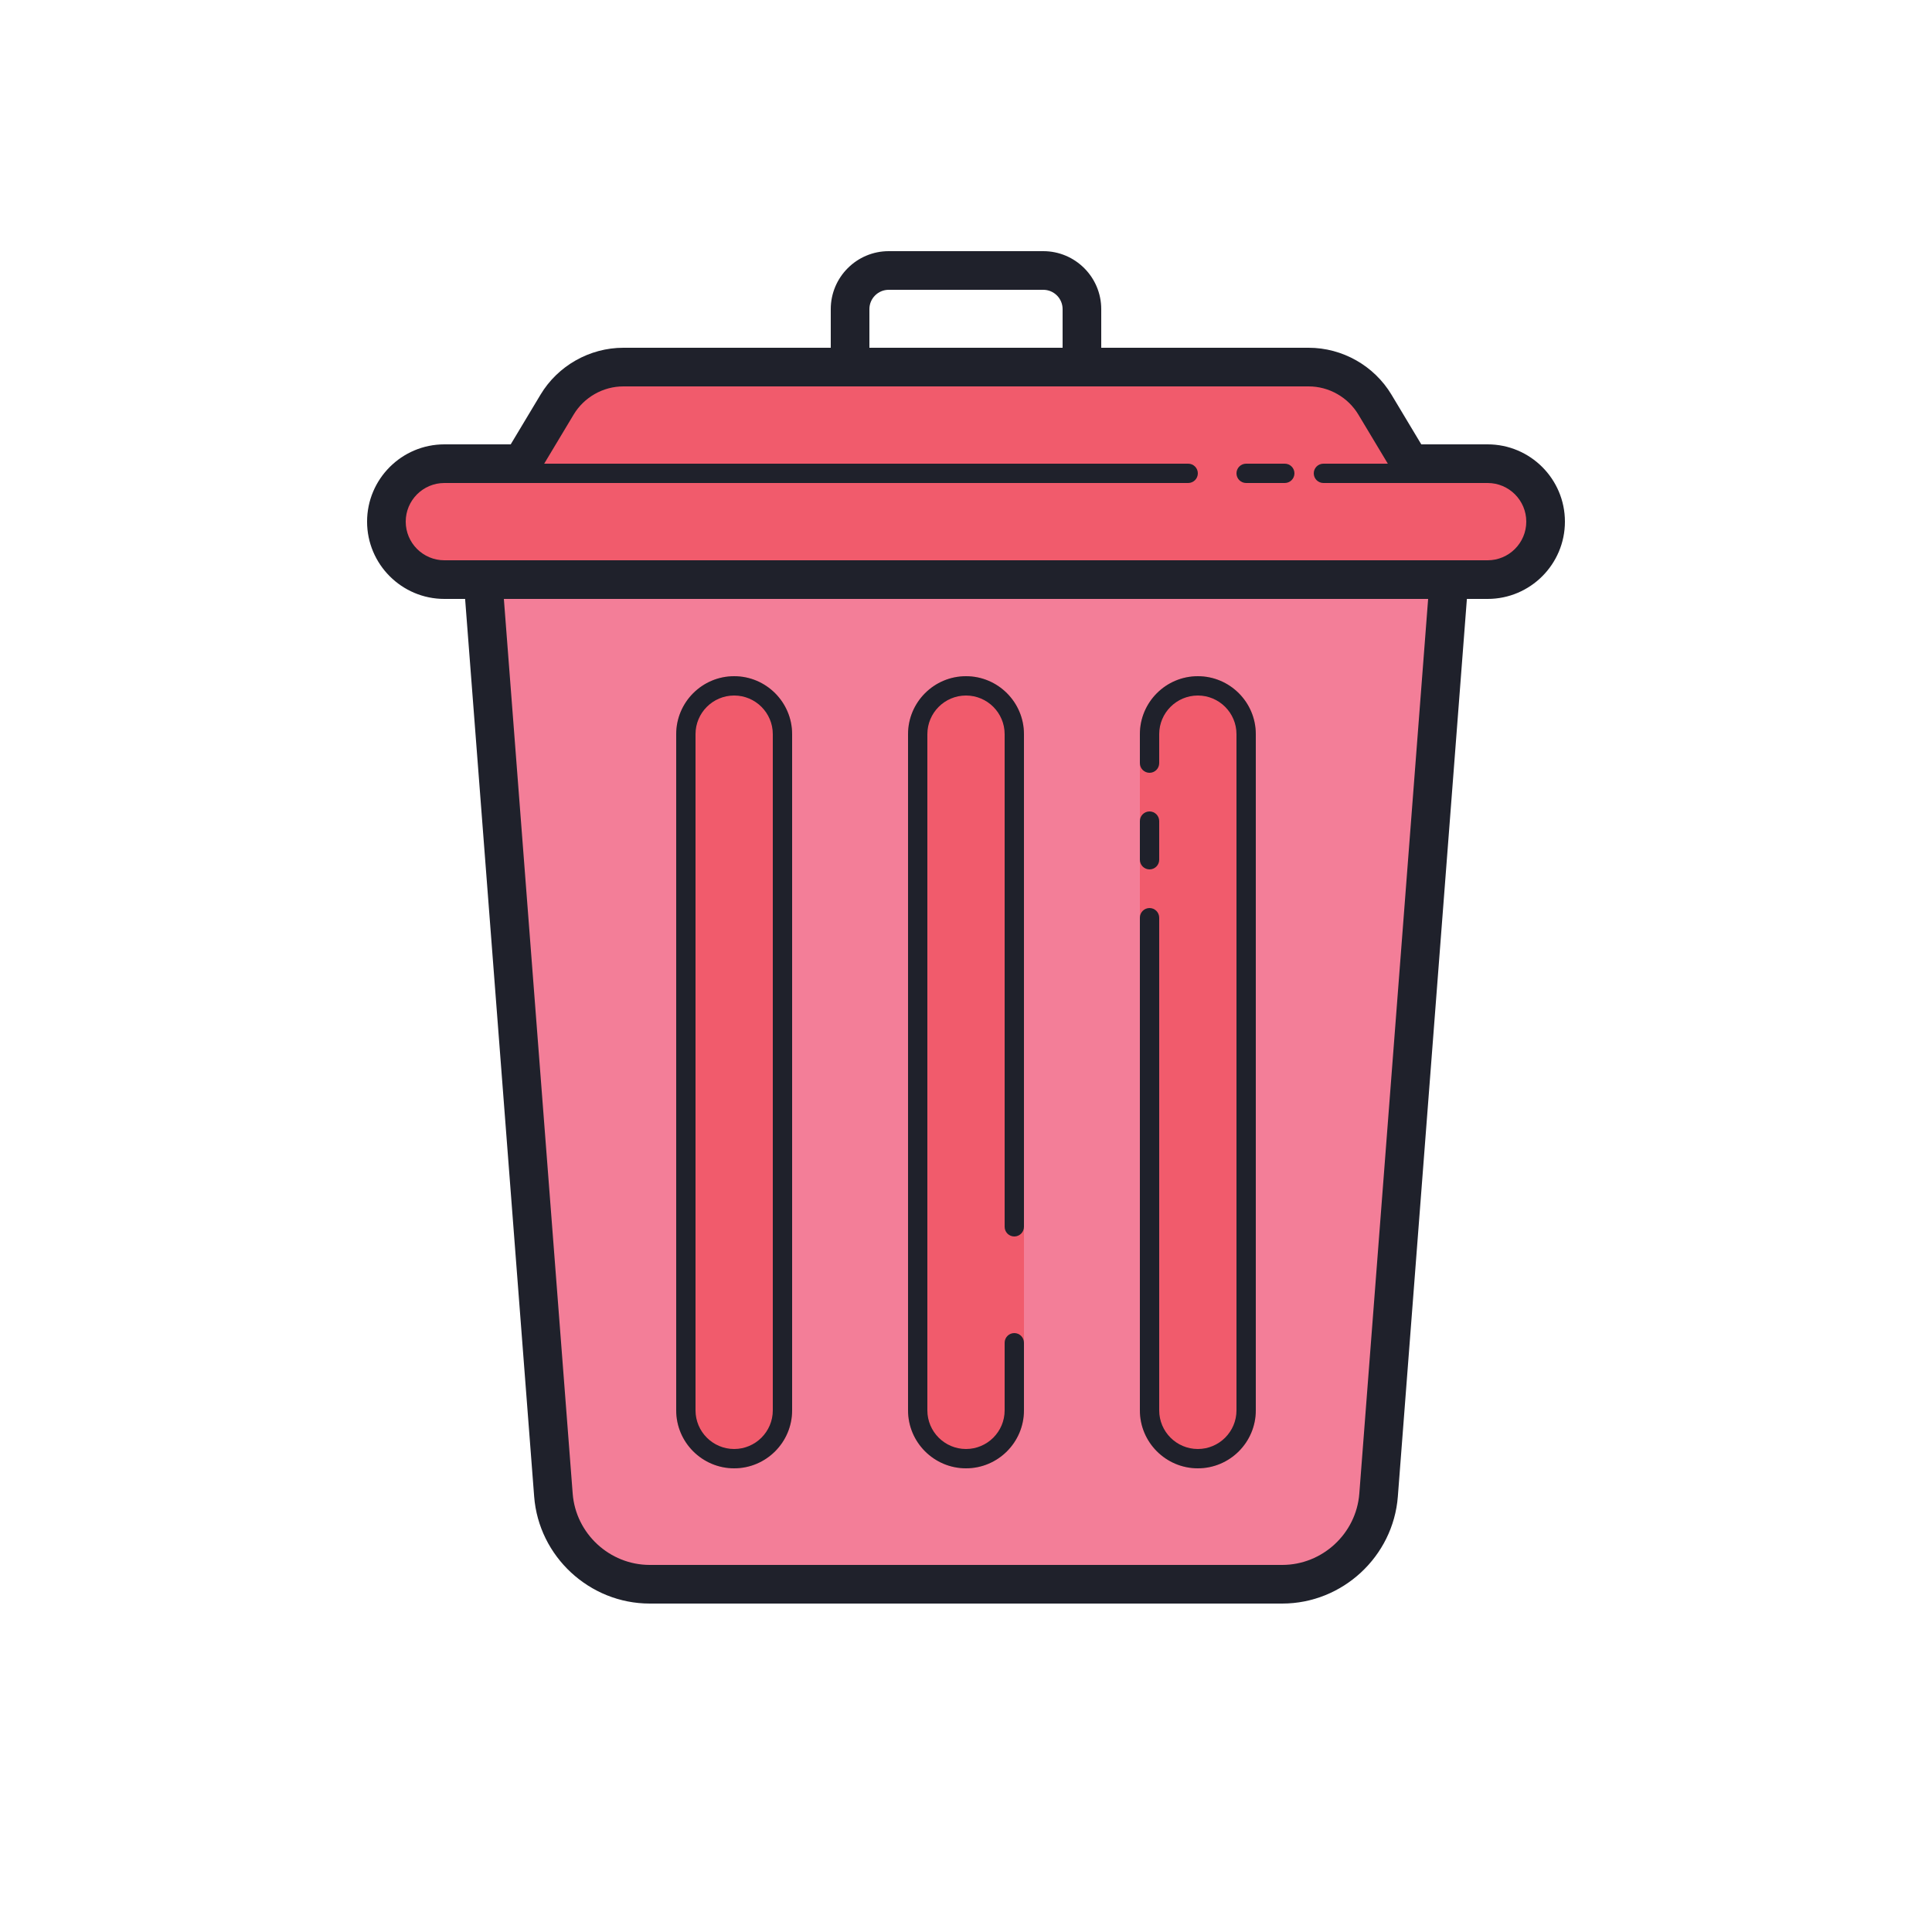
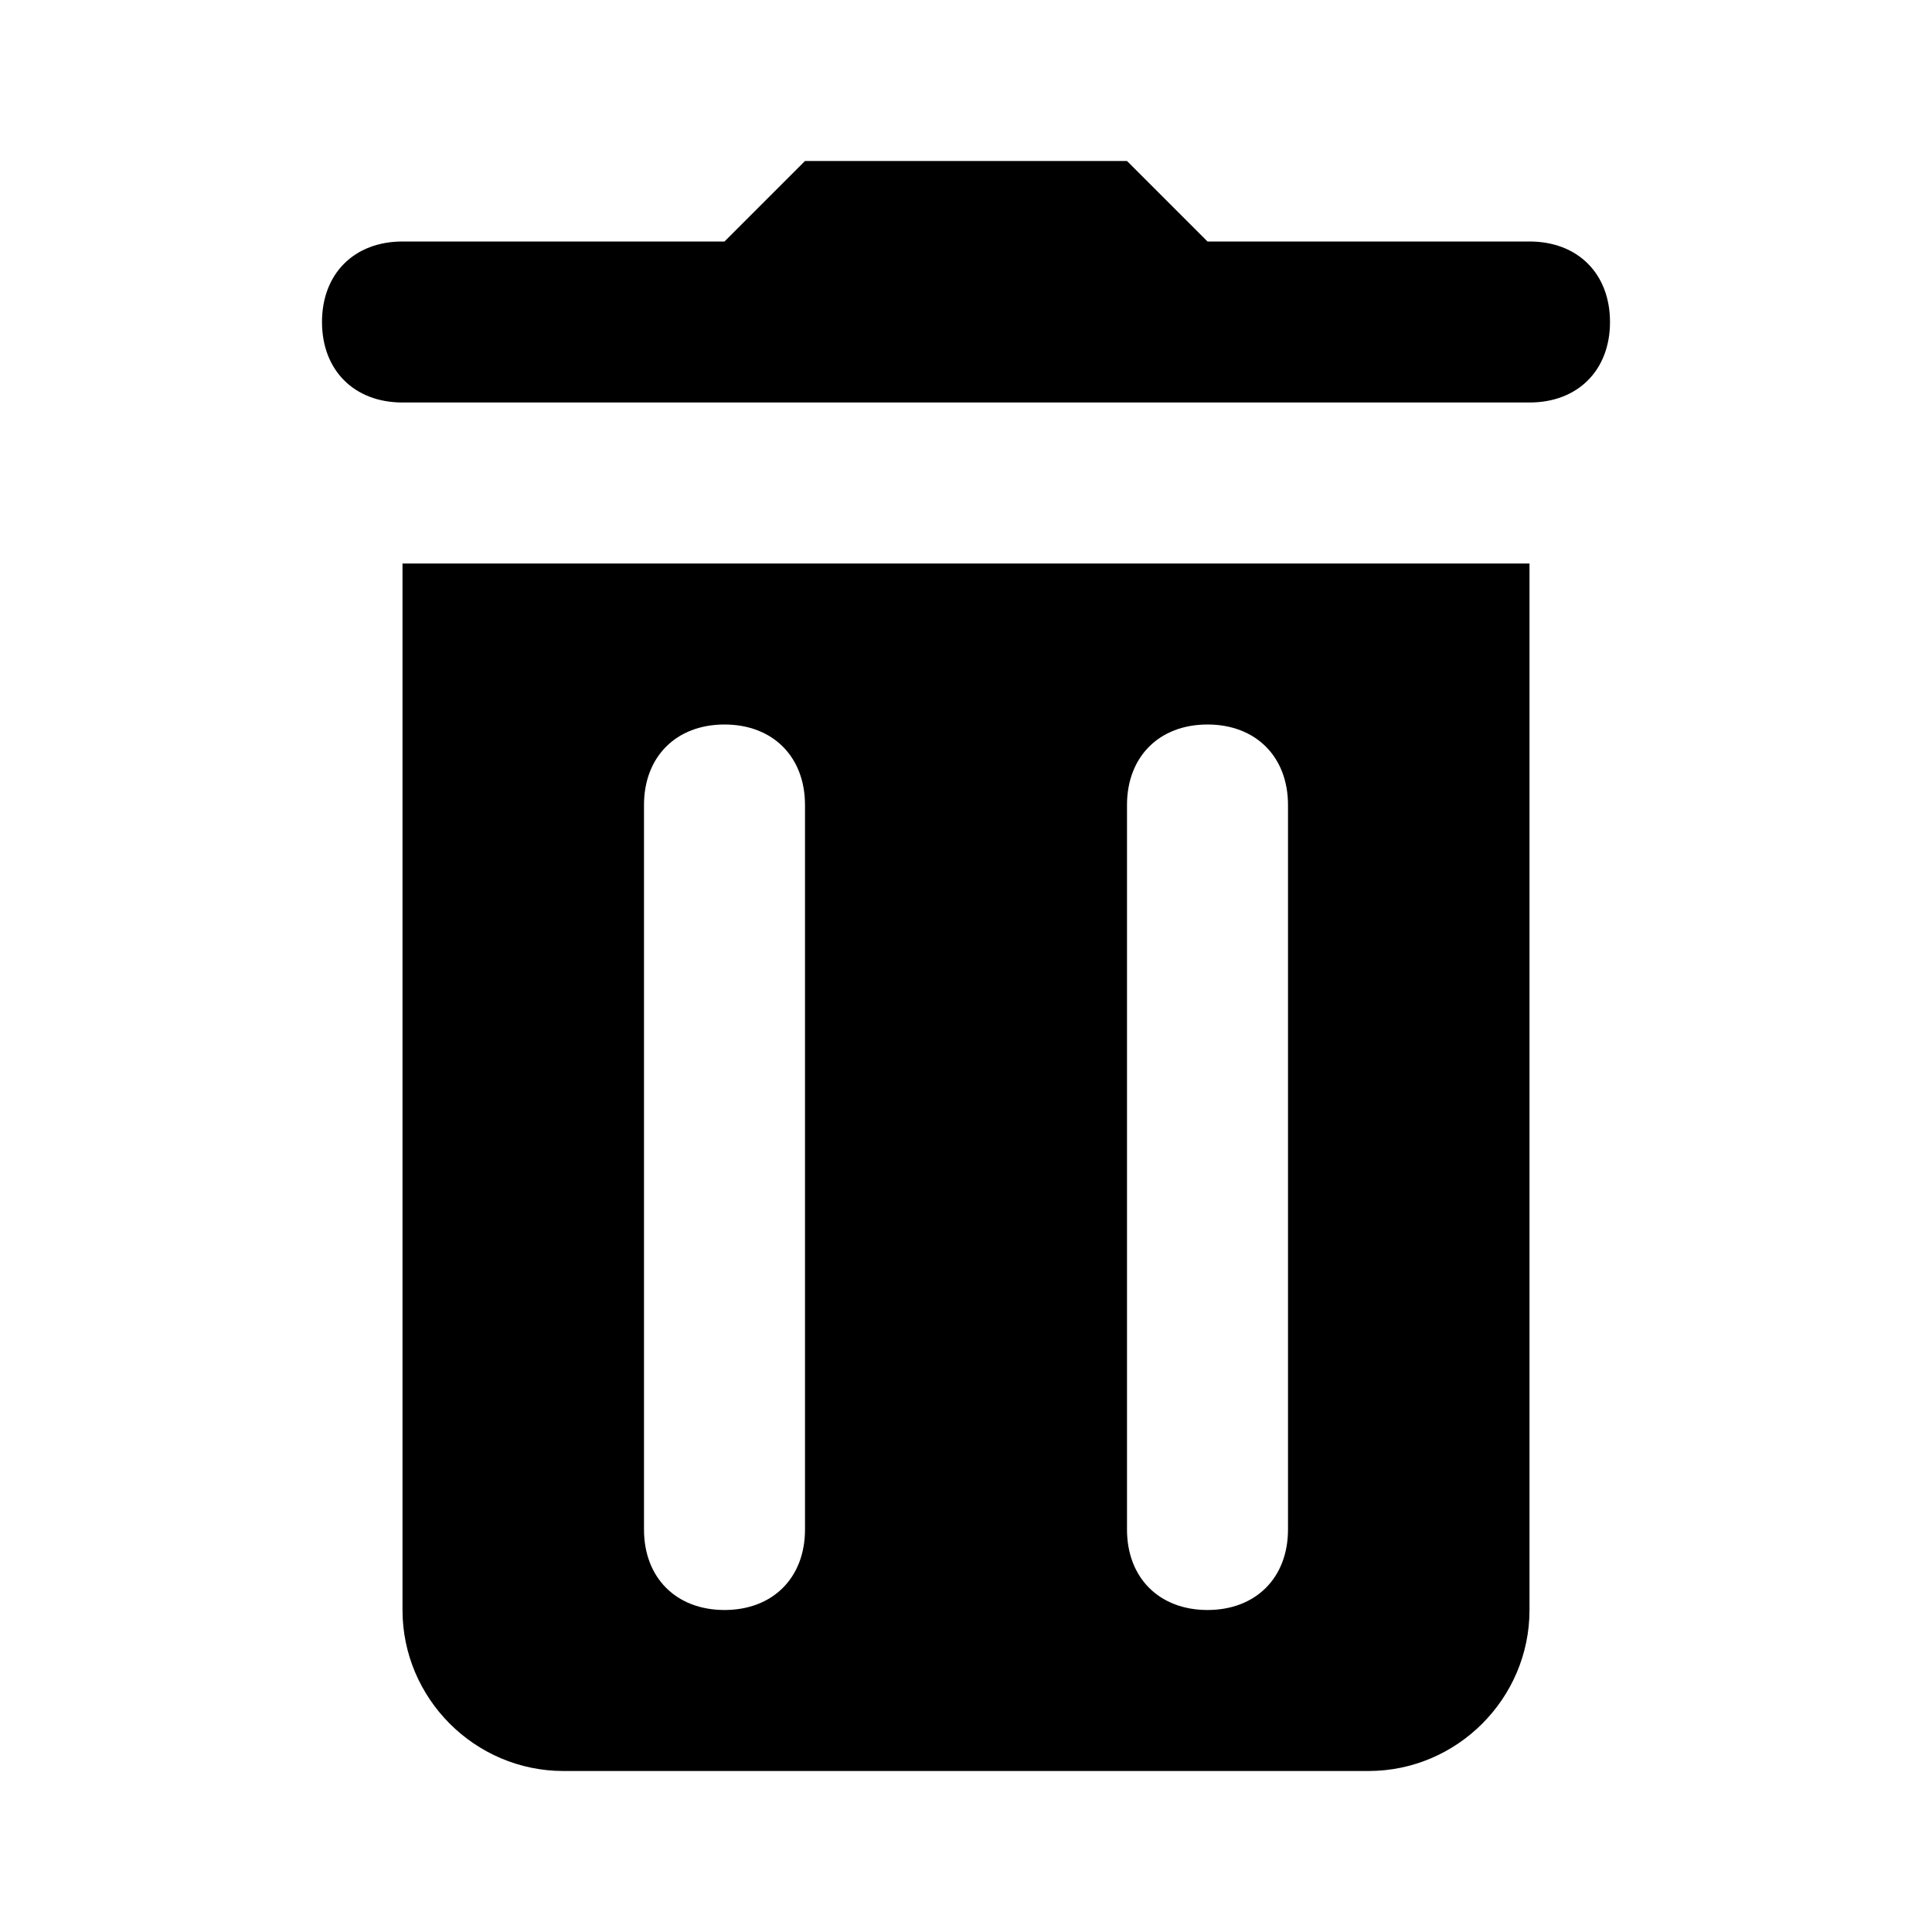
- <svg xmlns="http://www.w3.org/2000/svg" viewBox="0 0 100 100" width="100px" height="100px">
-   <path fill="#f37e98" d="M25,30l3.645,47.383C28.845,79.988,31.017,82,33.63,82h32.74c2.613,0,4.785-2.012,4.985-4.617L75,30" />
-   <path fill="#f15b6c" d="M65 38v35c0 1.65-1.35 3-3 3s-3-1.35-3-3V38c0-1.65 1.35-3 3-3S65 36.35 65 38zM53 38v35c0 1.65-1.35 3-3 3s-3-1.35-3-3V38c0-1.65 1.35-3 3-3S53 36.35 53 38zM41 38v35c0 1.65-1.35 3-3 3s-3-1.35-3-3V38c0-1.65 1.35-3 3-3S41 36.35 41 38zM77 24h-4l-1.835-3.058C70.442 19.737 69.14 19 67.735 19h-35.47c-1.405 0-2.707.737-3.43 1.942L27 24h-4c-1.657 0-3 1.343-3 3s1.343 3 3 3h54c1.657 0 3-1.343 3-3S78.657 24 77 24z" />
-   <path fill="#1f212b" d="M66.37 83H33.63c-3.116 0-5.744-2.434-5.982-5.54l-3.645-47.383 1.994-.154 3.645 47.384C29.801 79.378 31.553 81 33.63 81H66.37c2.077 0 3.829-1.622 3.988-3.692l3.645-47.385 1.994.154-3.645 47.384C72.113 80.566 69.485 83 66.37 83zM56 20c-.552 0-1-.447-1-1v-3c0-.552-.449-1-1-1h-8c-.551 0-1 .448-1 1v3c0 .553-.448 1-1 1s-1-.447-1-1v-3c0-1.654 1.346-3 3-3h8c1.654 0 3 1.346 3 3v3C57 19.553 56.552 20 56 20z" />
-   <path fill="#1f212b" d="M77,31H23c-2.206,0-4-1.794-4-4s1.794-4,4-4h3.434l1.543-2.572C28.875,18.931,30.518,18,32.265,18h35.471c1.747,0,3.389,0.931,4.287,2.428L73.566,23H77c2.206,0,4,1.794,4,4S79.206,31,77,31z M23,25c-1.103,0-2,0.897-2,2s0.897,2,2,2h54c1.103,0,2-0.897,2-2s-0.897-2-2-2h-4c-0.351,0-0.677-0.185-0.857-0.485l-1.835-3.058C69.769,20.559,68.783,20,67.735,20H32.265c-1.048,0-2.033,0.559-2.572,1.457l-1.835,3.058C27.677,24.815,27.351,25,27,25H23z" />
-   <path fill="#1f212b" d="M61.5 25h-36c-.276 0-.5-.224-.5-.5s.224-.5.5-.5h36c.276 0 .5.224.5.5S61.776 25 61.5 25zM73.5 25h-5c-.276 0-.5-.224-.5-.5s.224-.5.5-.5h5c.276 0 .5.224.5.5S73.776 25 73.5 25zM66.5 25h-2c-.276 0-.5-.224-.5-.5s.224-.5.5-.5h2c.276 0 .5.224.5.5S66.776 25 66.5 25zM50 76c-1.654 0-3-1.346-3-3V38c0-1.654 1.346-3 3-3s3 1.346 3 3v25.5c0 .276-.224.5-.5.5S52 63.776 52 63.5V38c0-1.103-.897-2-2-2s-2 .897-2 2v35c0 1.103.897 2 2 2s2-.897 2-2v-3.5c0-.276.224-.5.5-.5s.5.224.5.5V73C53 74.654 51.654 76 50 76zM62 76c-1.654 0-3-1.346-3-3V47.5c0-.276.224-.5.5-.5s.5.224.5.5V73c0 1.103.897 2 2 2s2-.897 2-2V38c0-1.103-.897-2-2-2s-2 .897-2 2v1.5c0 .276-.224.5-.5.5S59 39.776 59 39.5V38c0-1.654 1.346-3 3-3s3 1.346 3 3v35C65 74.654 63.654 76 62 76z" />
-   <path fill="#1f212b" d="M59.5 45c-.276 0-.5-.224-.5-.5v-2c0-.276.224-.5.5-.5s.5.224.5.5v2C60 44.776 59.776 45 59.5 45zM38 76c-1.654 0-3-1.346-3-3V38c0-1.654 1.346-3 3-3s3 1.346 3 3v35C41 74.654 39.654 76 38 76zM38 36c-1.103 0-2 .897-2 2v35c0 1.103.897 2 2 2s2-.897 2-2V38C40 36.897 39.103 36 38 36z" />
+ <svg xmlns="http://www.w3.org/2000/svg" viewBox="0 0 24 24" width="48px" height="48px">
+   <path d="M 10 2 L 9 3 L 5 3 C 4.4 3 4 3.4 4 4 C 4 4.6 4.4 5 5 5 L 7 5 L 17 5 L 19 5 C 19.6 5 20 4.6 20 4 C 20 3.4 19.6 3 19 3 L 15 3 L 14 2 L 10 2 z M 5 7 L 5 20 C 5 21.1 5.9 22 7 22 L 17 22 C 18.1 22 19 21.1 19 20 L 19 7 L 5 7 z M 9 9 C 9.6 9 10 9.4 10 10 L 10 19 C 10 19.6 9.6 20 9 20 C 8.4 20 8 19.6 8 19 L 8 10 C 8 9.4 8.4 9 9 9 z M 15 9 C 15.6 9 16 9.4 16 10 L 16 19 C 16 19.6 15.6 20 15 20 C 14.4 20 14 19.6 14 19 L 14 10 C 14 9.4 14.4 9 15 9 z" />
</svg>
